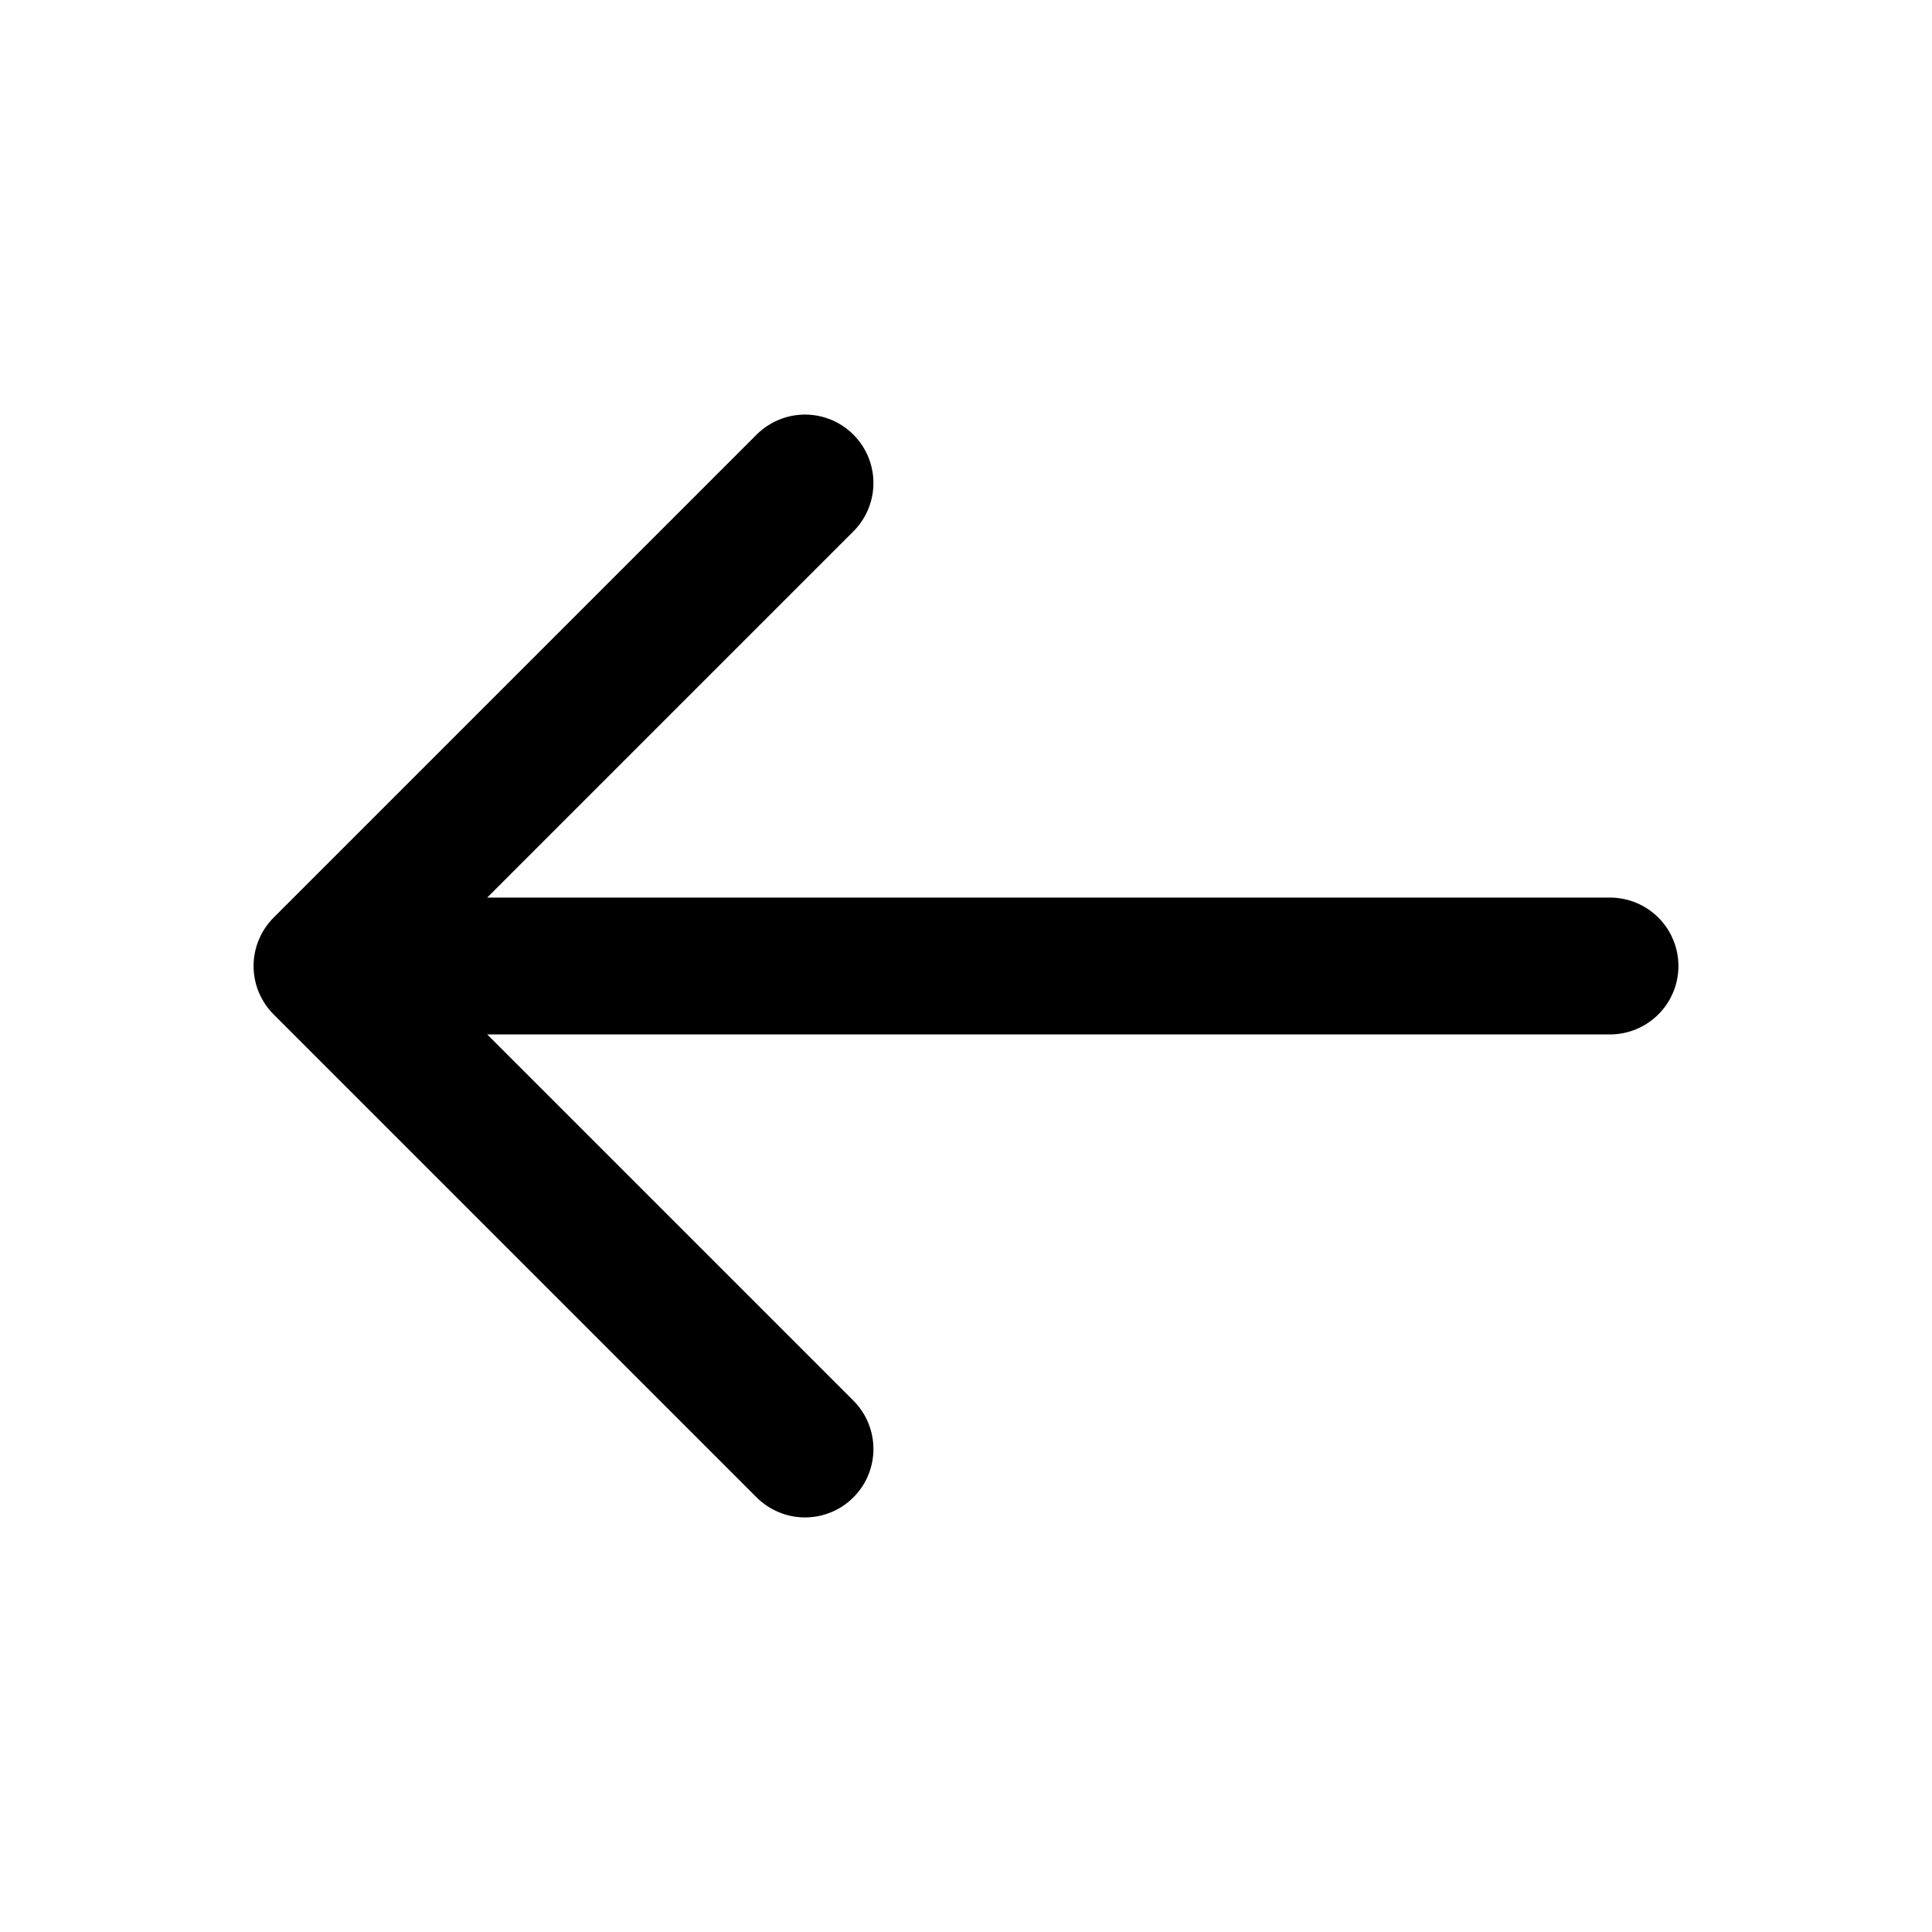
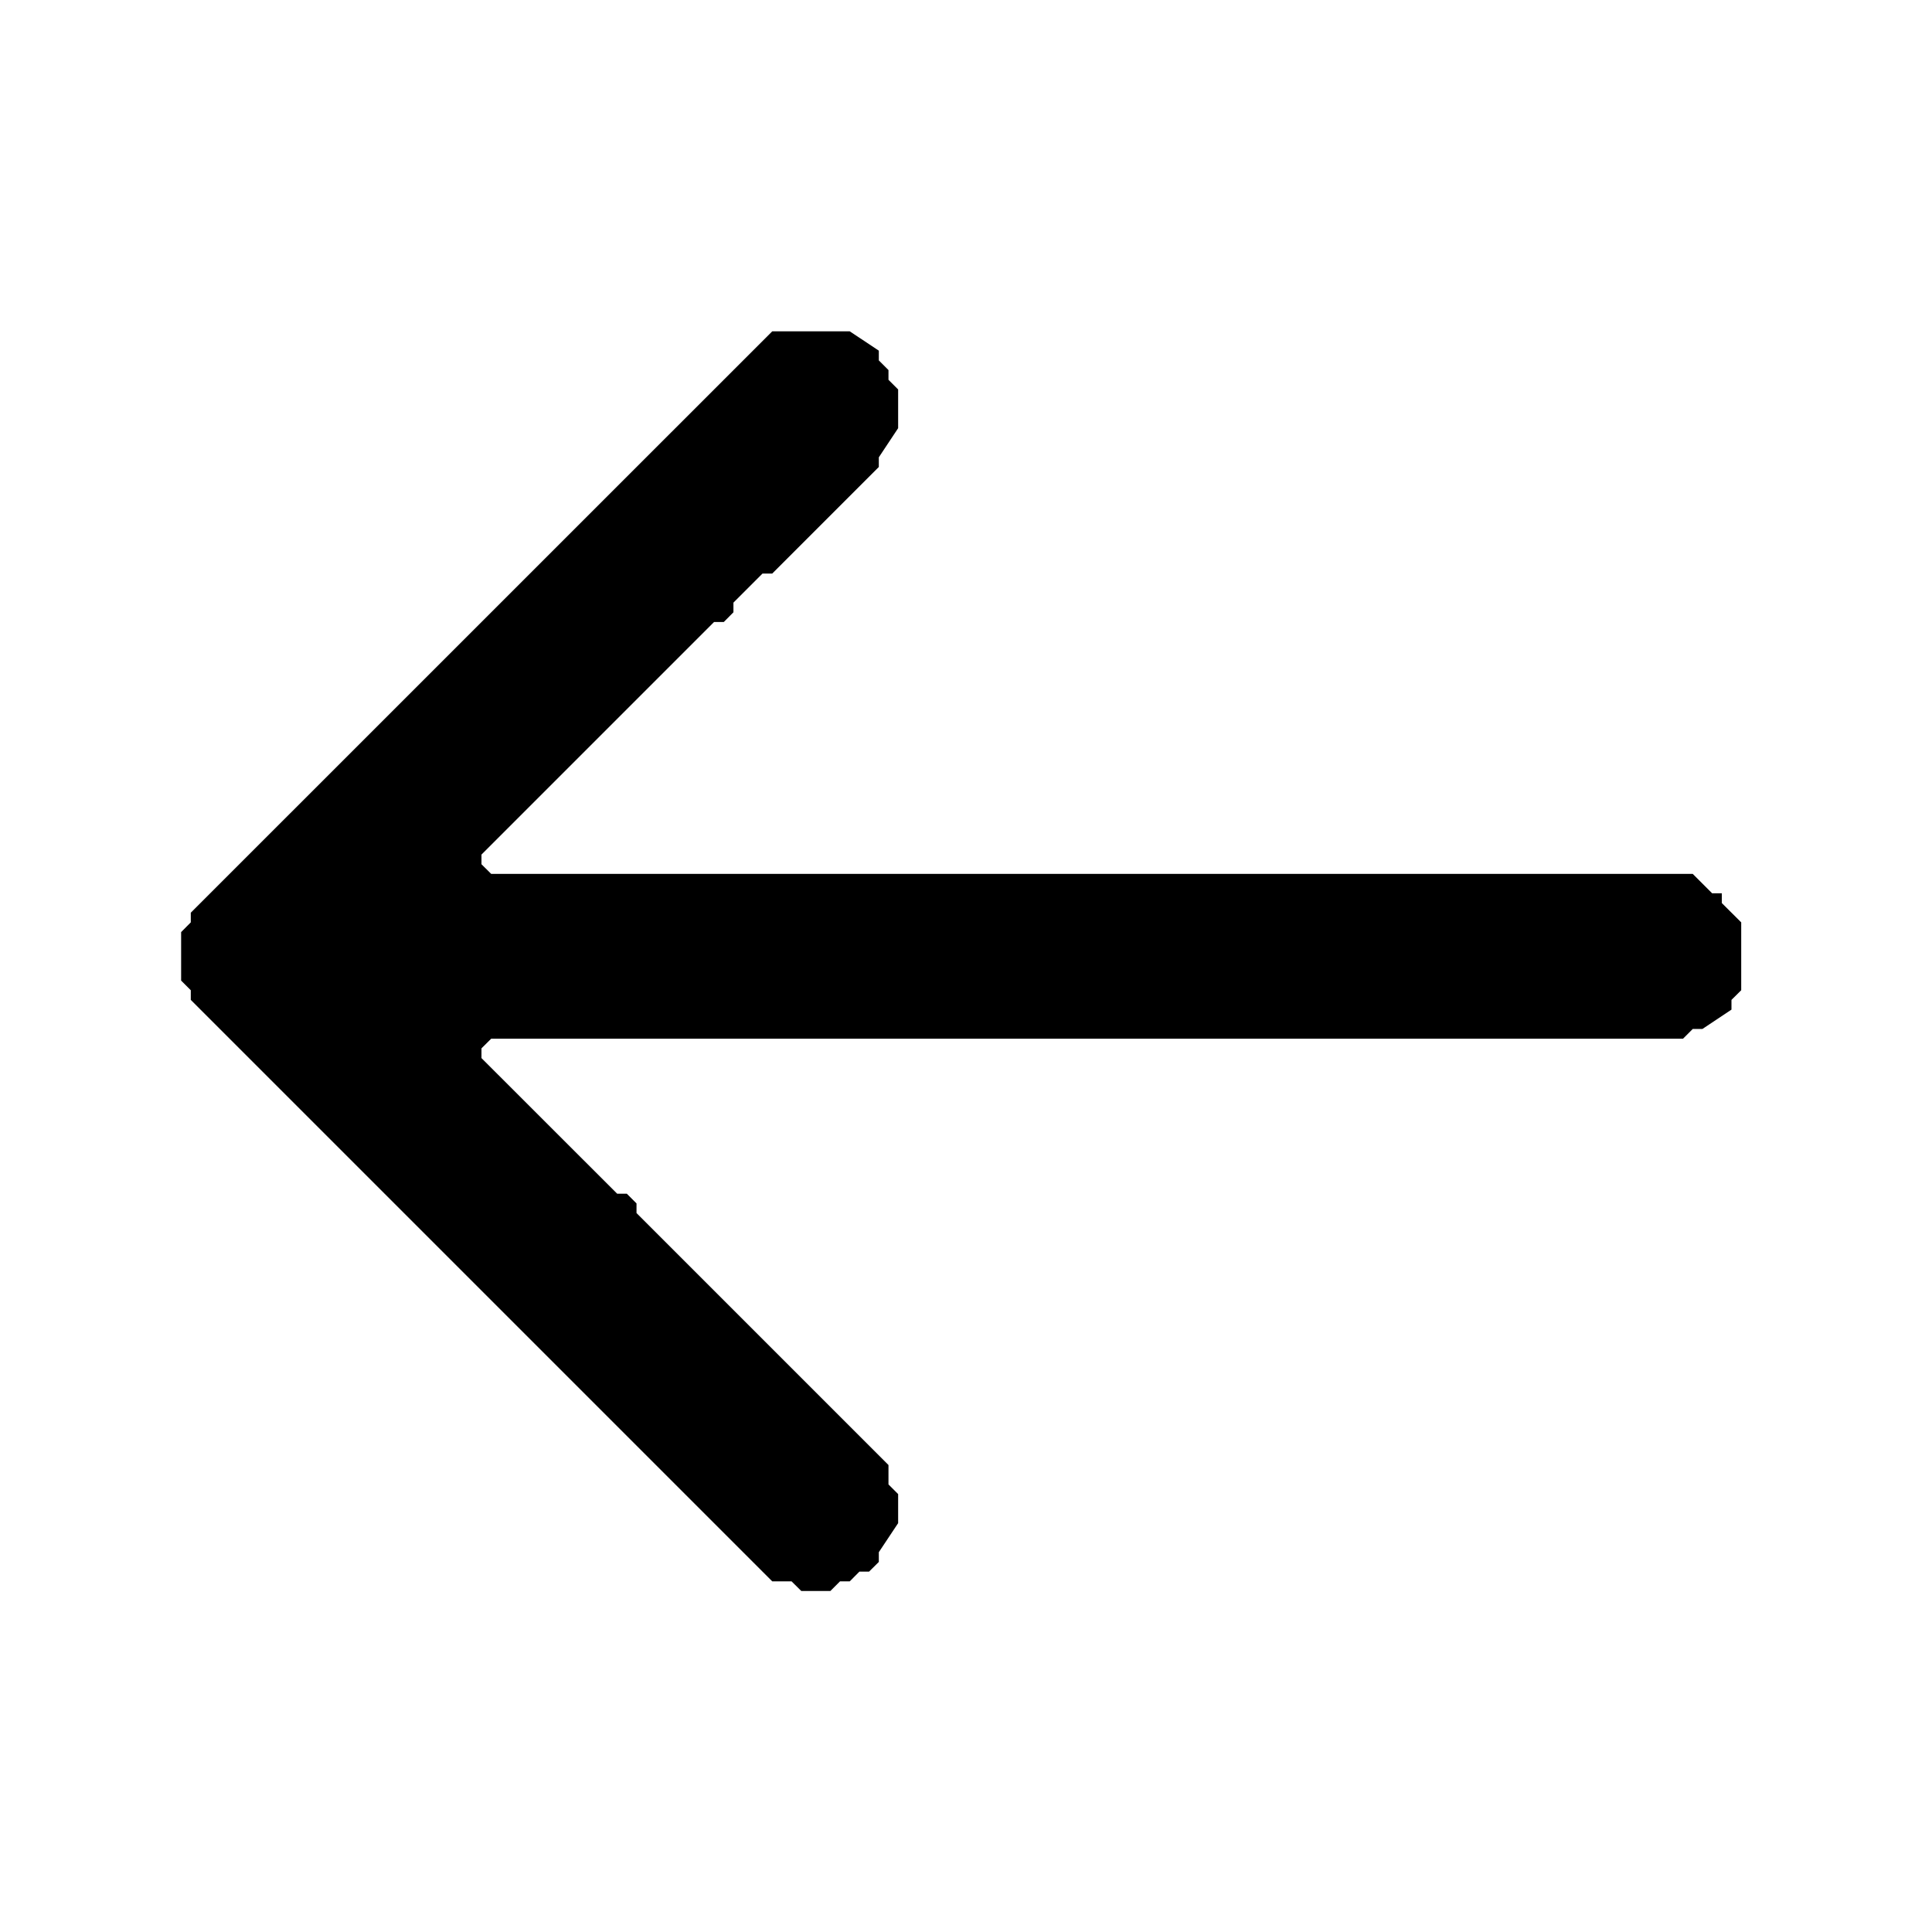
- <svg xmlns="http://www.w3.org/2000/svg" viewBox="0 0 24 24" fill="none" stroke="currentColor" stroke-width="1.7" stroke-linecap="round" stroke-linejoin="round">
-   <path d="M 20 12 L 4 12 M 10 6 L 4 12 L 10 18" />
+ <svg xmlns="http://www.w3.org/2000/svg" viewBox="0 0 24 24" fill="currentColor" fill-rule="evenodd" stroke="none">
+   <path d="M 9.593 4.116 L 2.370 11.338 L 2.370 11.458 L 2.250 11.579 L 2.250 12.181 L 2.370 12.301 L 2.370 12.421 L 9.593 19.644 L 9.833 19.644 L 9.954 19.764 L 10.315 19.764 L 10.435 19.644 L 10.556 19.644 L 10.676 19.523 L 10.796 19.523 L 10.917 19.403 L 10.917 19.282 L 11.157 18.921 L 11.157 18.560 L 11.037 18.440 L 11.037 18.199 L 7.907 15.069 L 7.907 14.949 L 7.787 14.829 L 7.667 14.829 L 5.981 13.144 L 5.981 13.023 L 6.102 12.903 L 20.907 12.903 L 21.028 12.782 L 21.148 12.782 L 21.509 12.542 L 21.509 12.421 L 21.630 12.301 L 21.630 11.458 L 21.389 11.218 L 21.389 11.097 L 21.269 11.097 L 21.028 10.856 L 6.102 10.856 L 5.981 10.736 L 5.981 10.616 L 8.870 7.727 L 8.991 7.727 L 9.111 7.606 L 9.111 7.486 L 9.472 7.125 L 9.593 7.125 L 10.917 5.801 L 10.917 5.681 L 11.157 5.319 L 11.157 4.838 L 11.037 4.718 L 11.037 4.597 L 10.917 4.477 L 10.917 4.356 L 10.556 4.116 Z" />
</svg>
